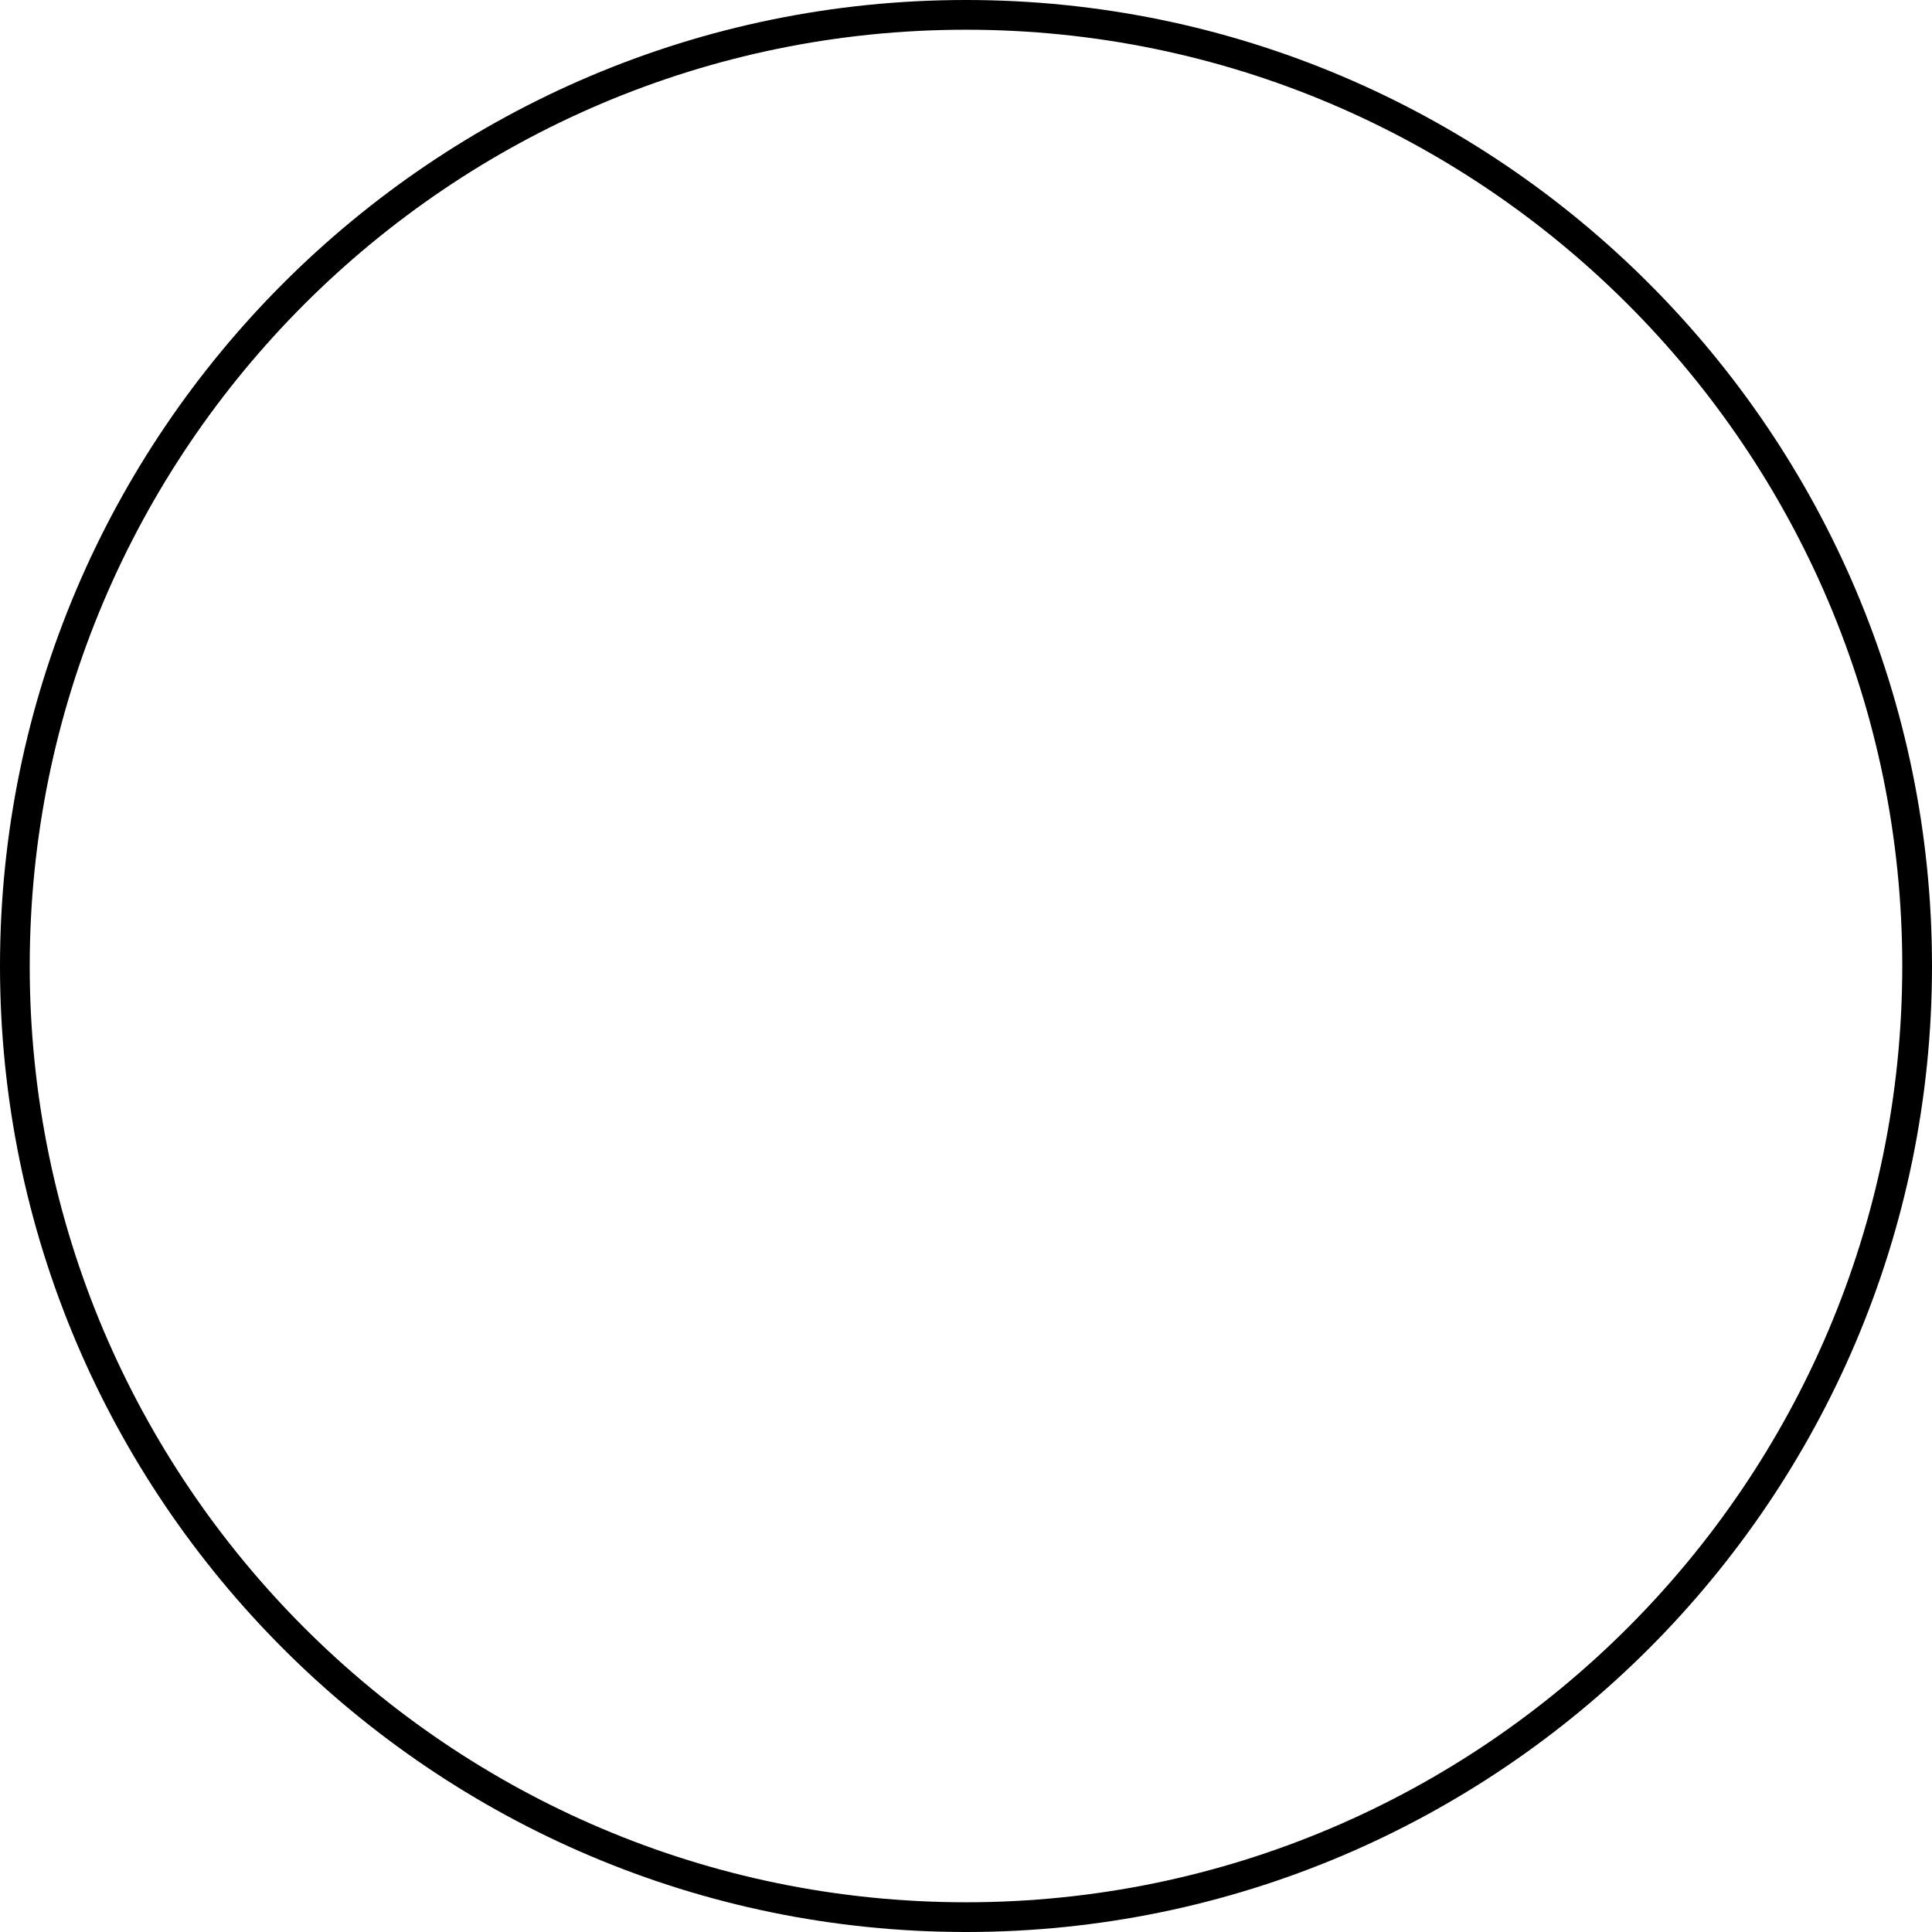
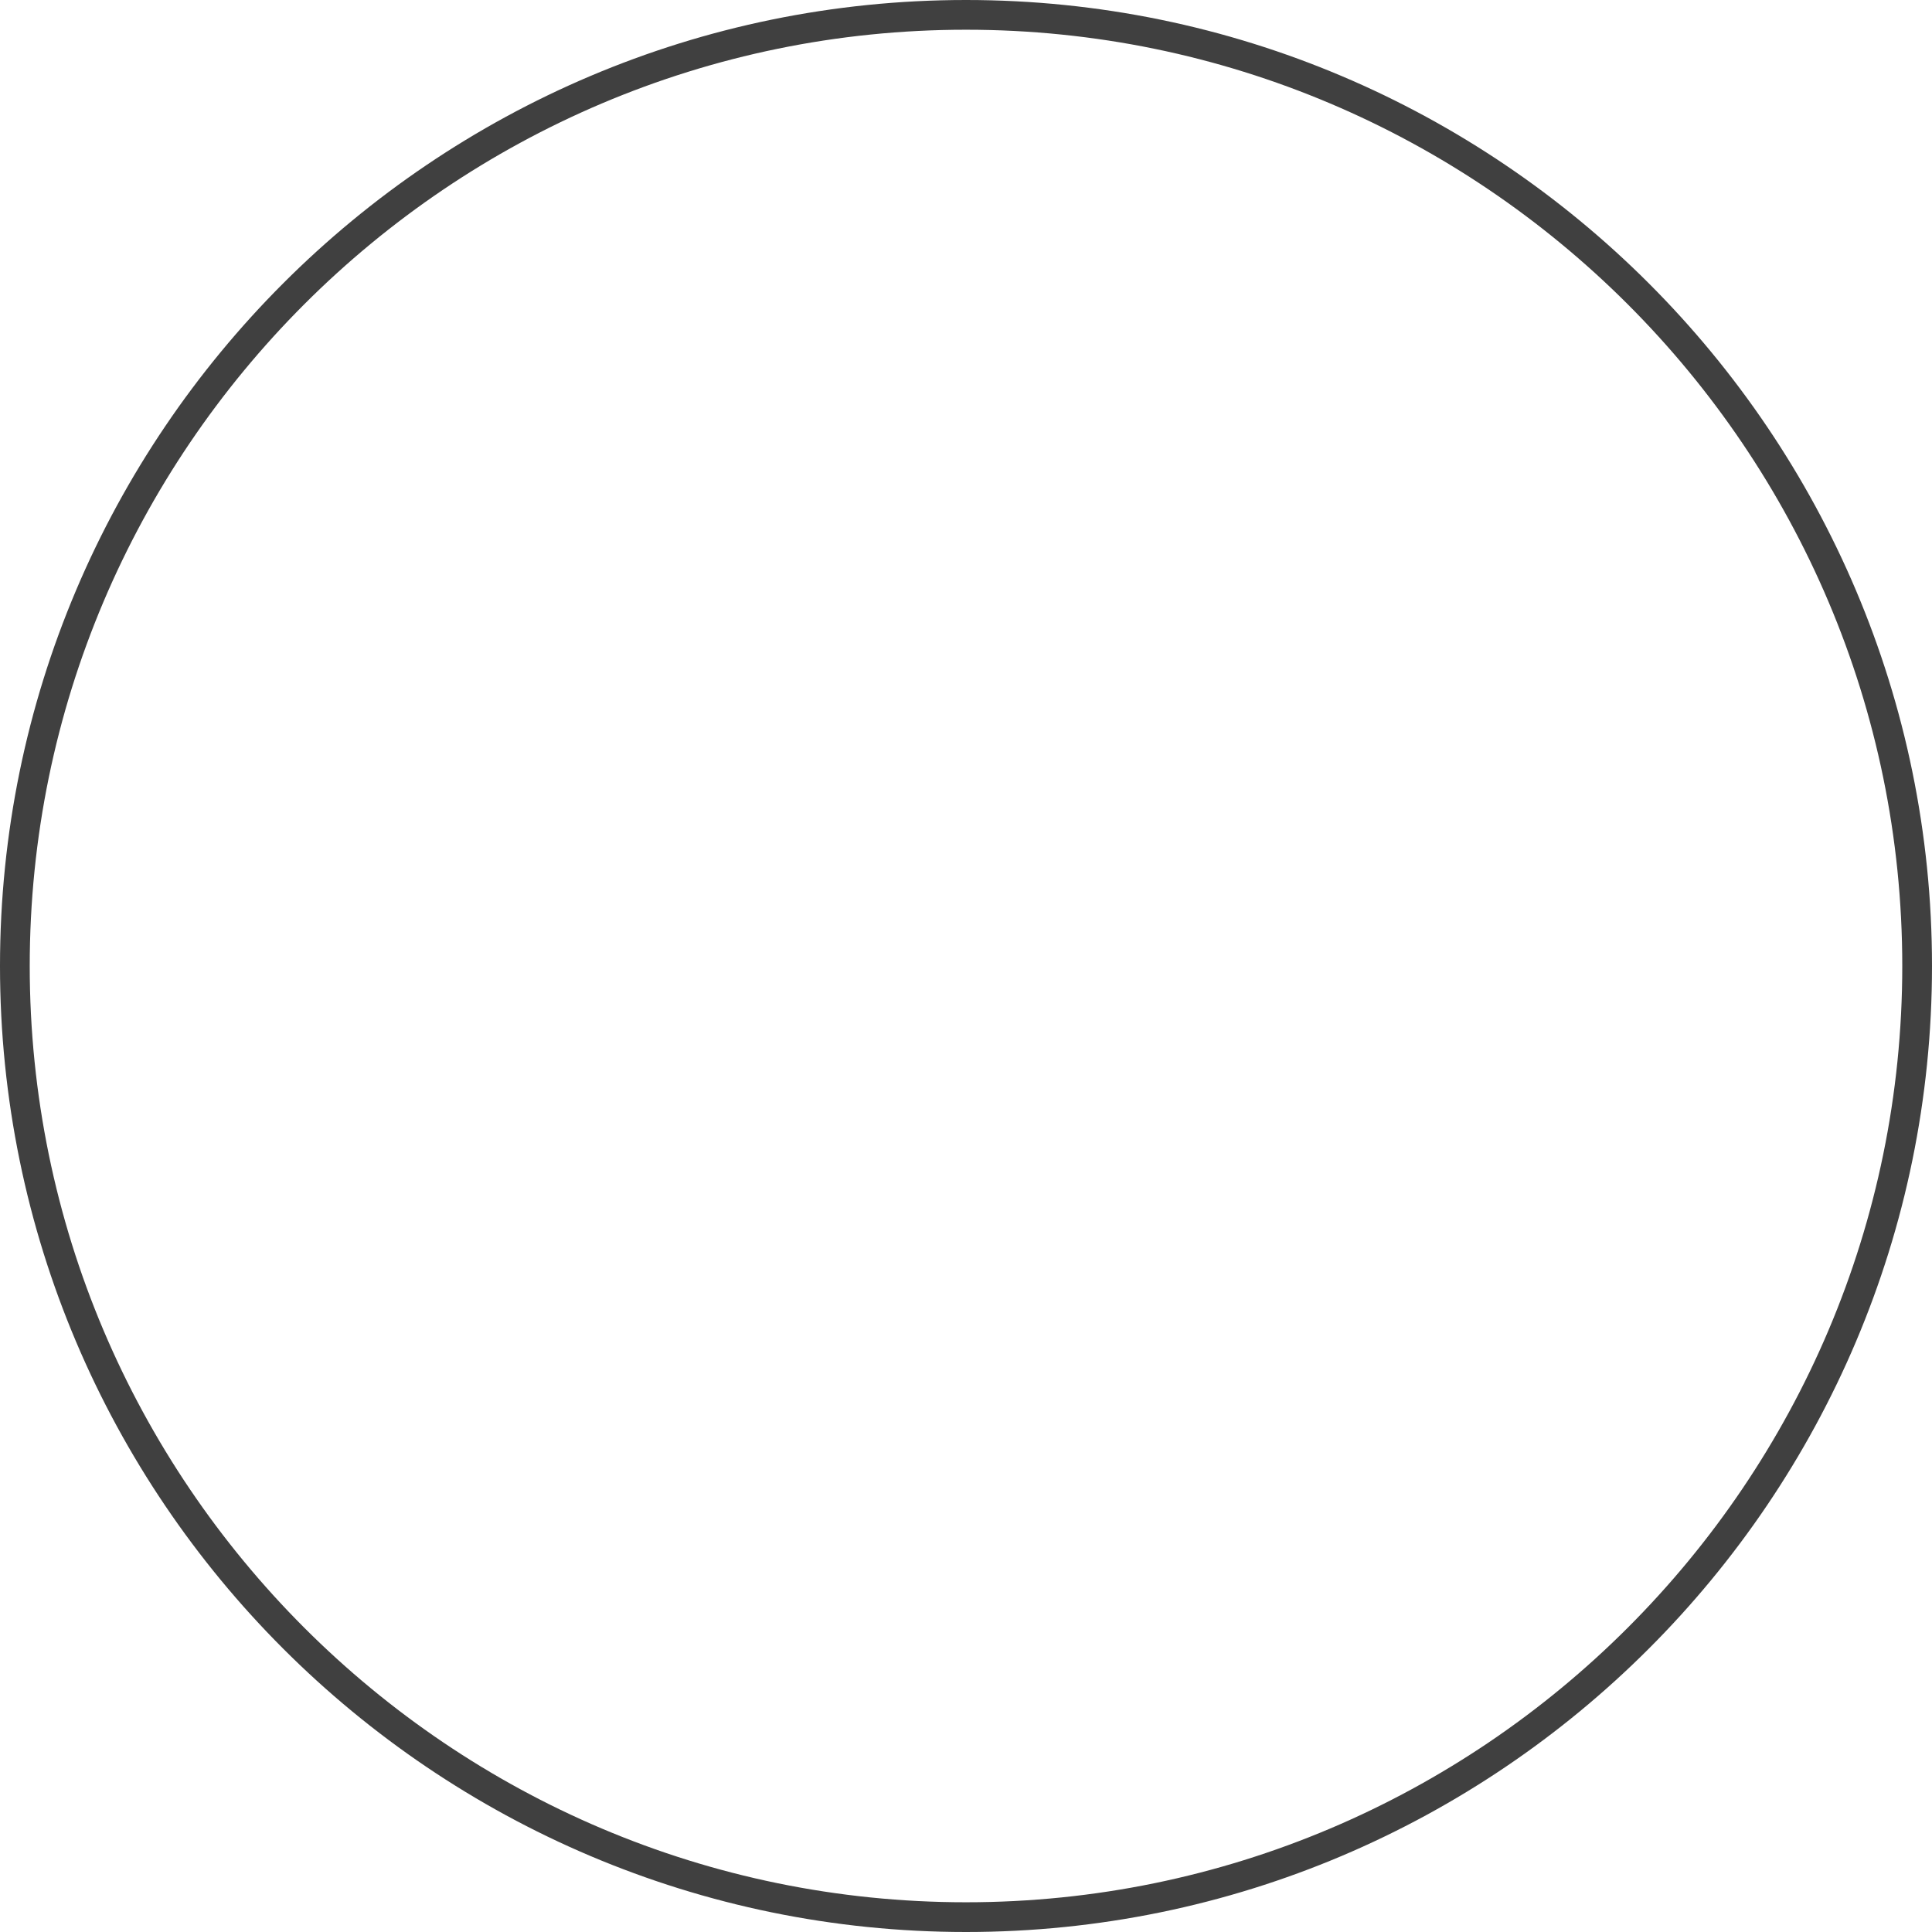
- <svg xmlns="http://www.w3.org/2000/svg" version="1.1" id="Capa_1" x="0px" y="0px" width="108.336px" height="108.336px" viewBox="0 0 108.336 108.336" style="enable-background:new 0 0 108.336 108.336;" xml:space="preserve">
+ <svg xmlns="http://www.w3.org/2000/svg" version="1.1" id="Capa_1" x="0px" y="0px" width="108.336px" height="108.336px" viewBox="0 0 108.336 108.336" style="enable-background:new 0 0 108.336 108.336;" xml:space="preserve" fill="#404040">
  <g>
    <path d="M54.168,0C24.3,0,0,24.3,0,54.168c0,29.869,24.3,54.168,54.168,54.168s54.168-24.299,54.168-54.168   C108.336,24.3,84.036,0,54.168,0z M54.168,106.669c-28.949,0-52.501-23.551-52.501-52.501c0-28.949,23.552-52.501,52.501-52.501   s52.501,23.552,52.501,52.501C106.669,83.118,83.117,106.669,54.168,106.669z" />
  </g>
  <g>
</g>
  <g>
</g>
  <g>
</g>
  <g>
</g>
  <g>
</g>
  <g>
</g>
  <g>
</g>
  <g>
</g>
  <g>
</g>
  <g>
</g>
  <g>
</g>
  <g>
</g>
  <g>
</g>
  <g>
</g>
  <g>
</g>
</svg>
